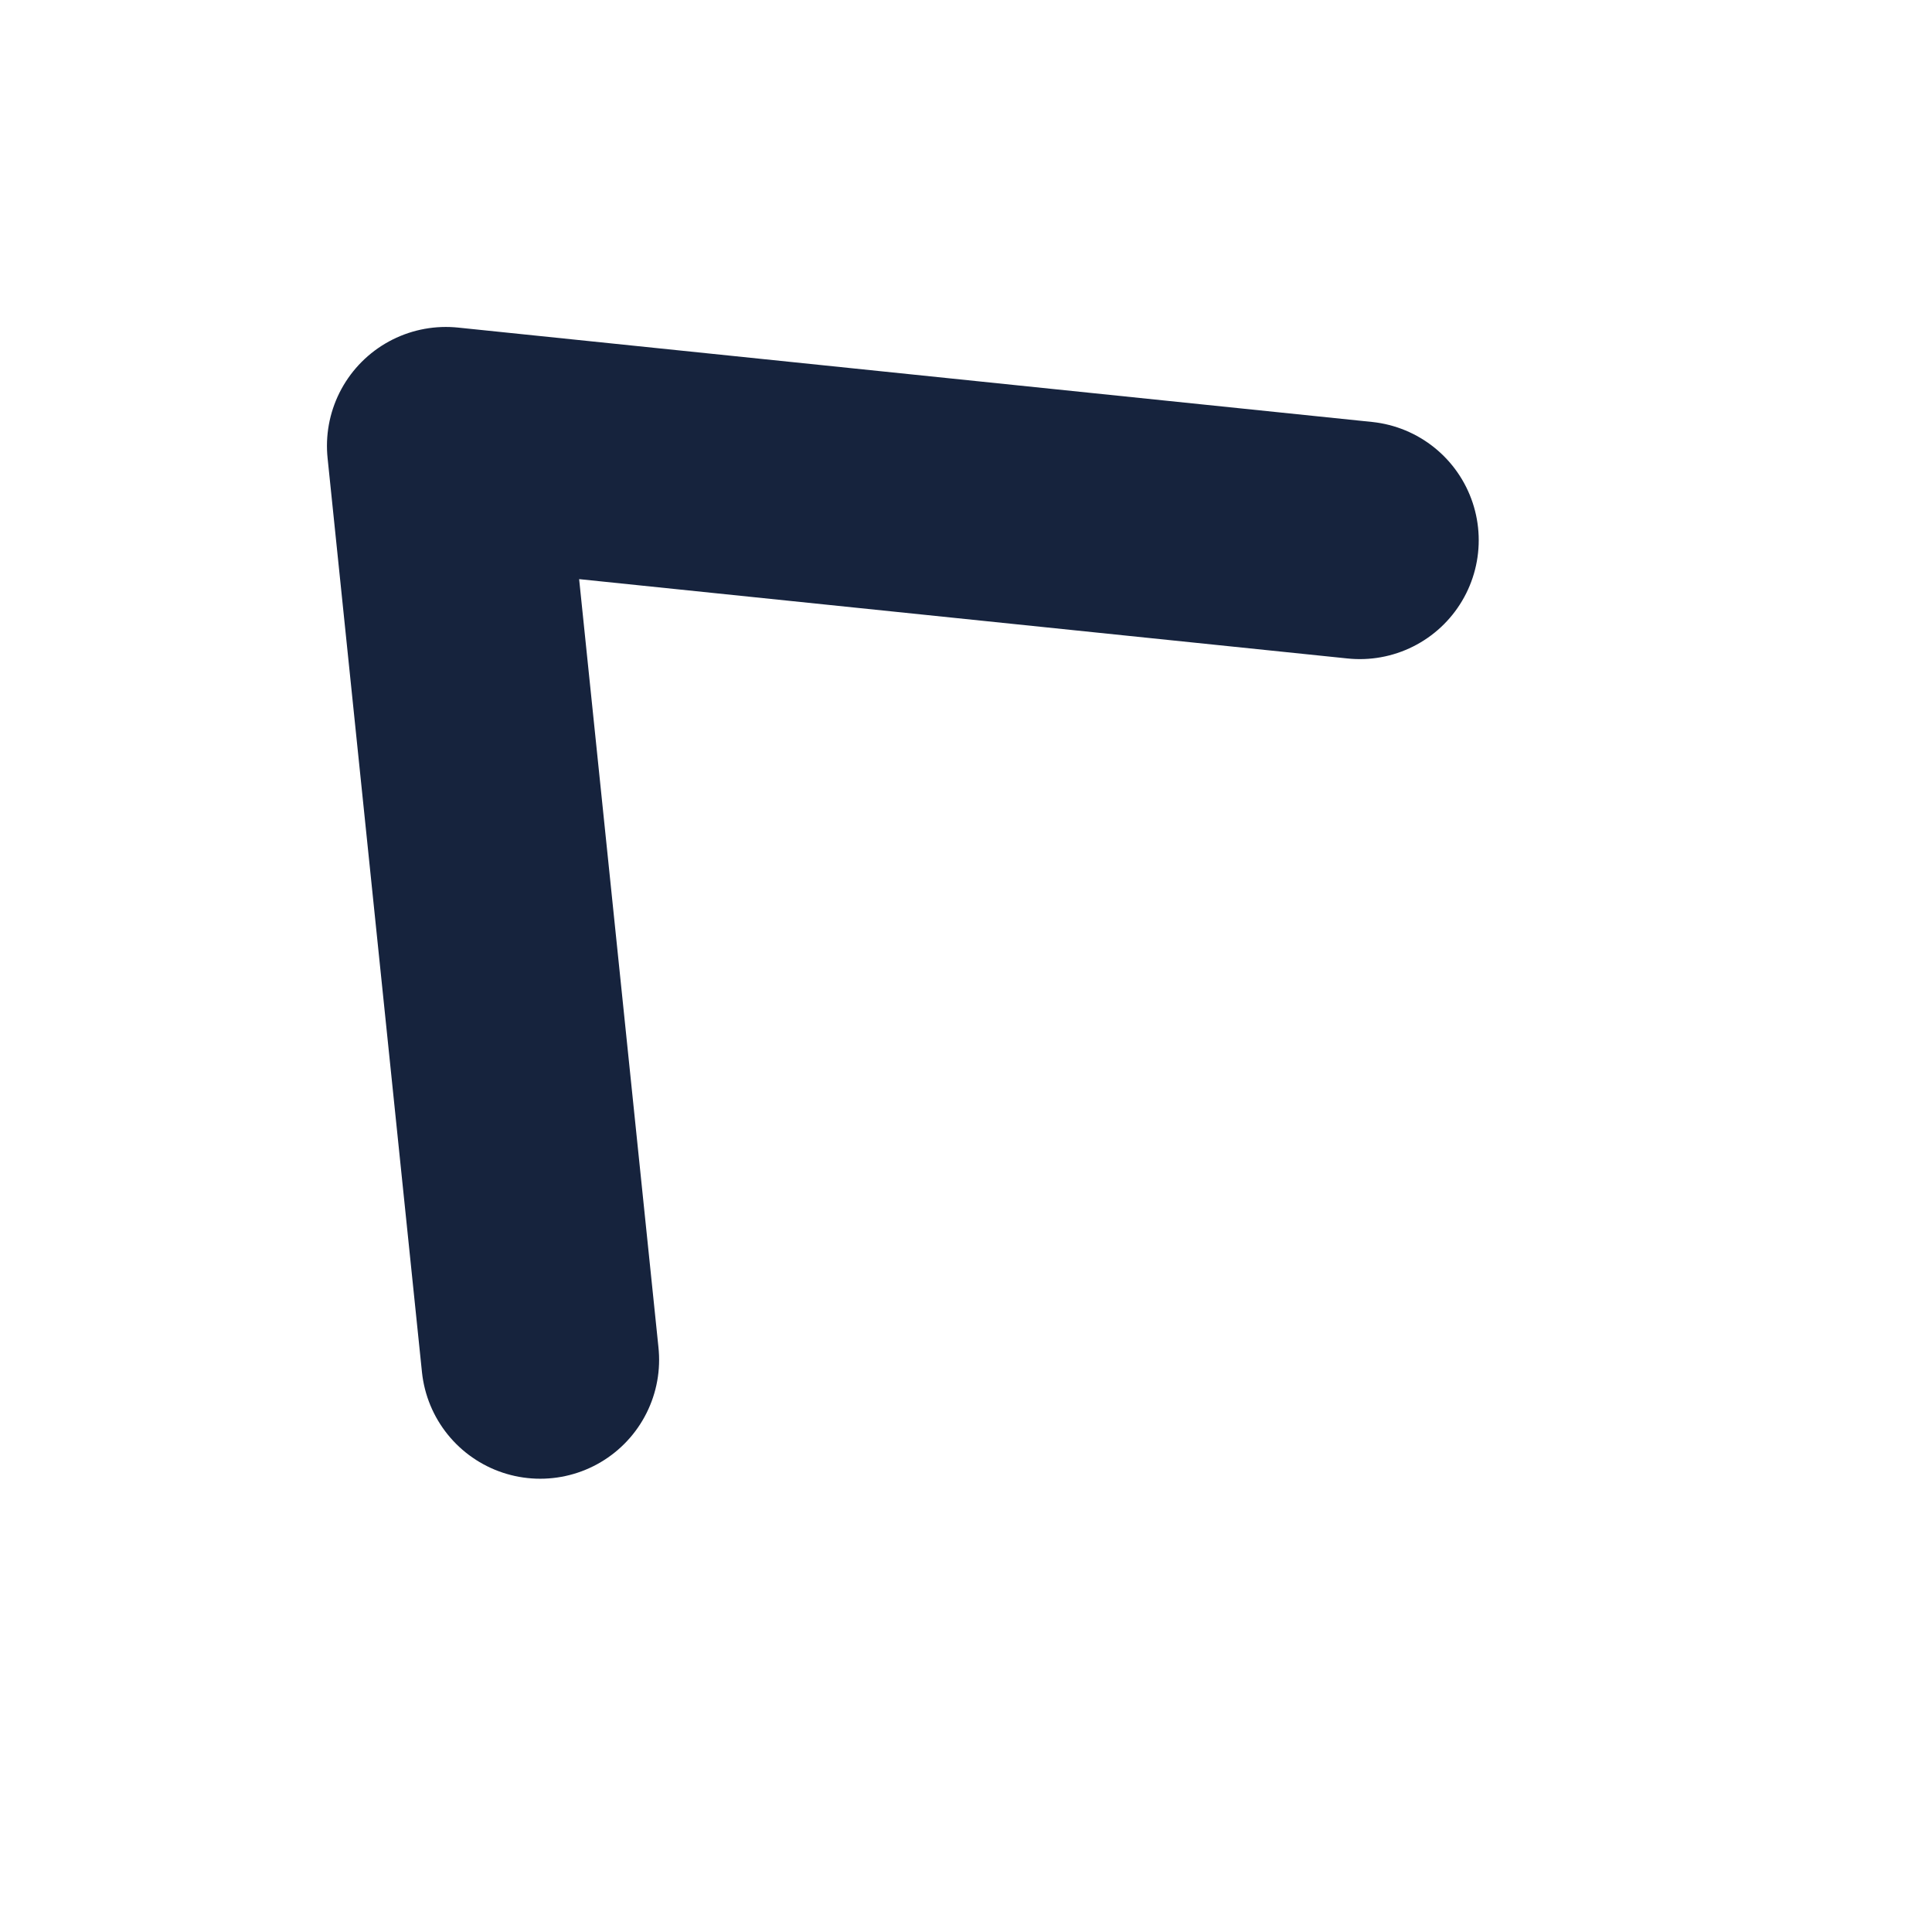
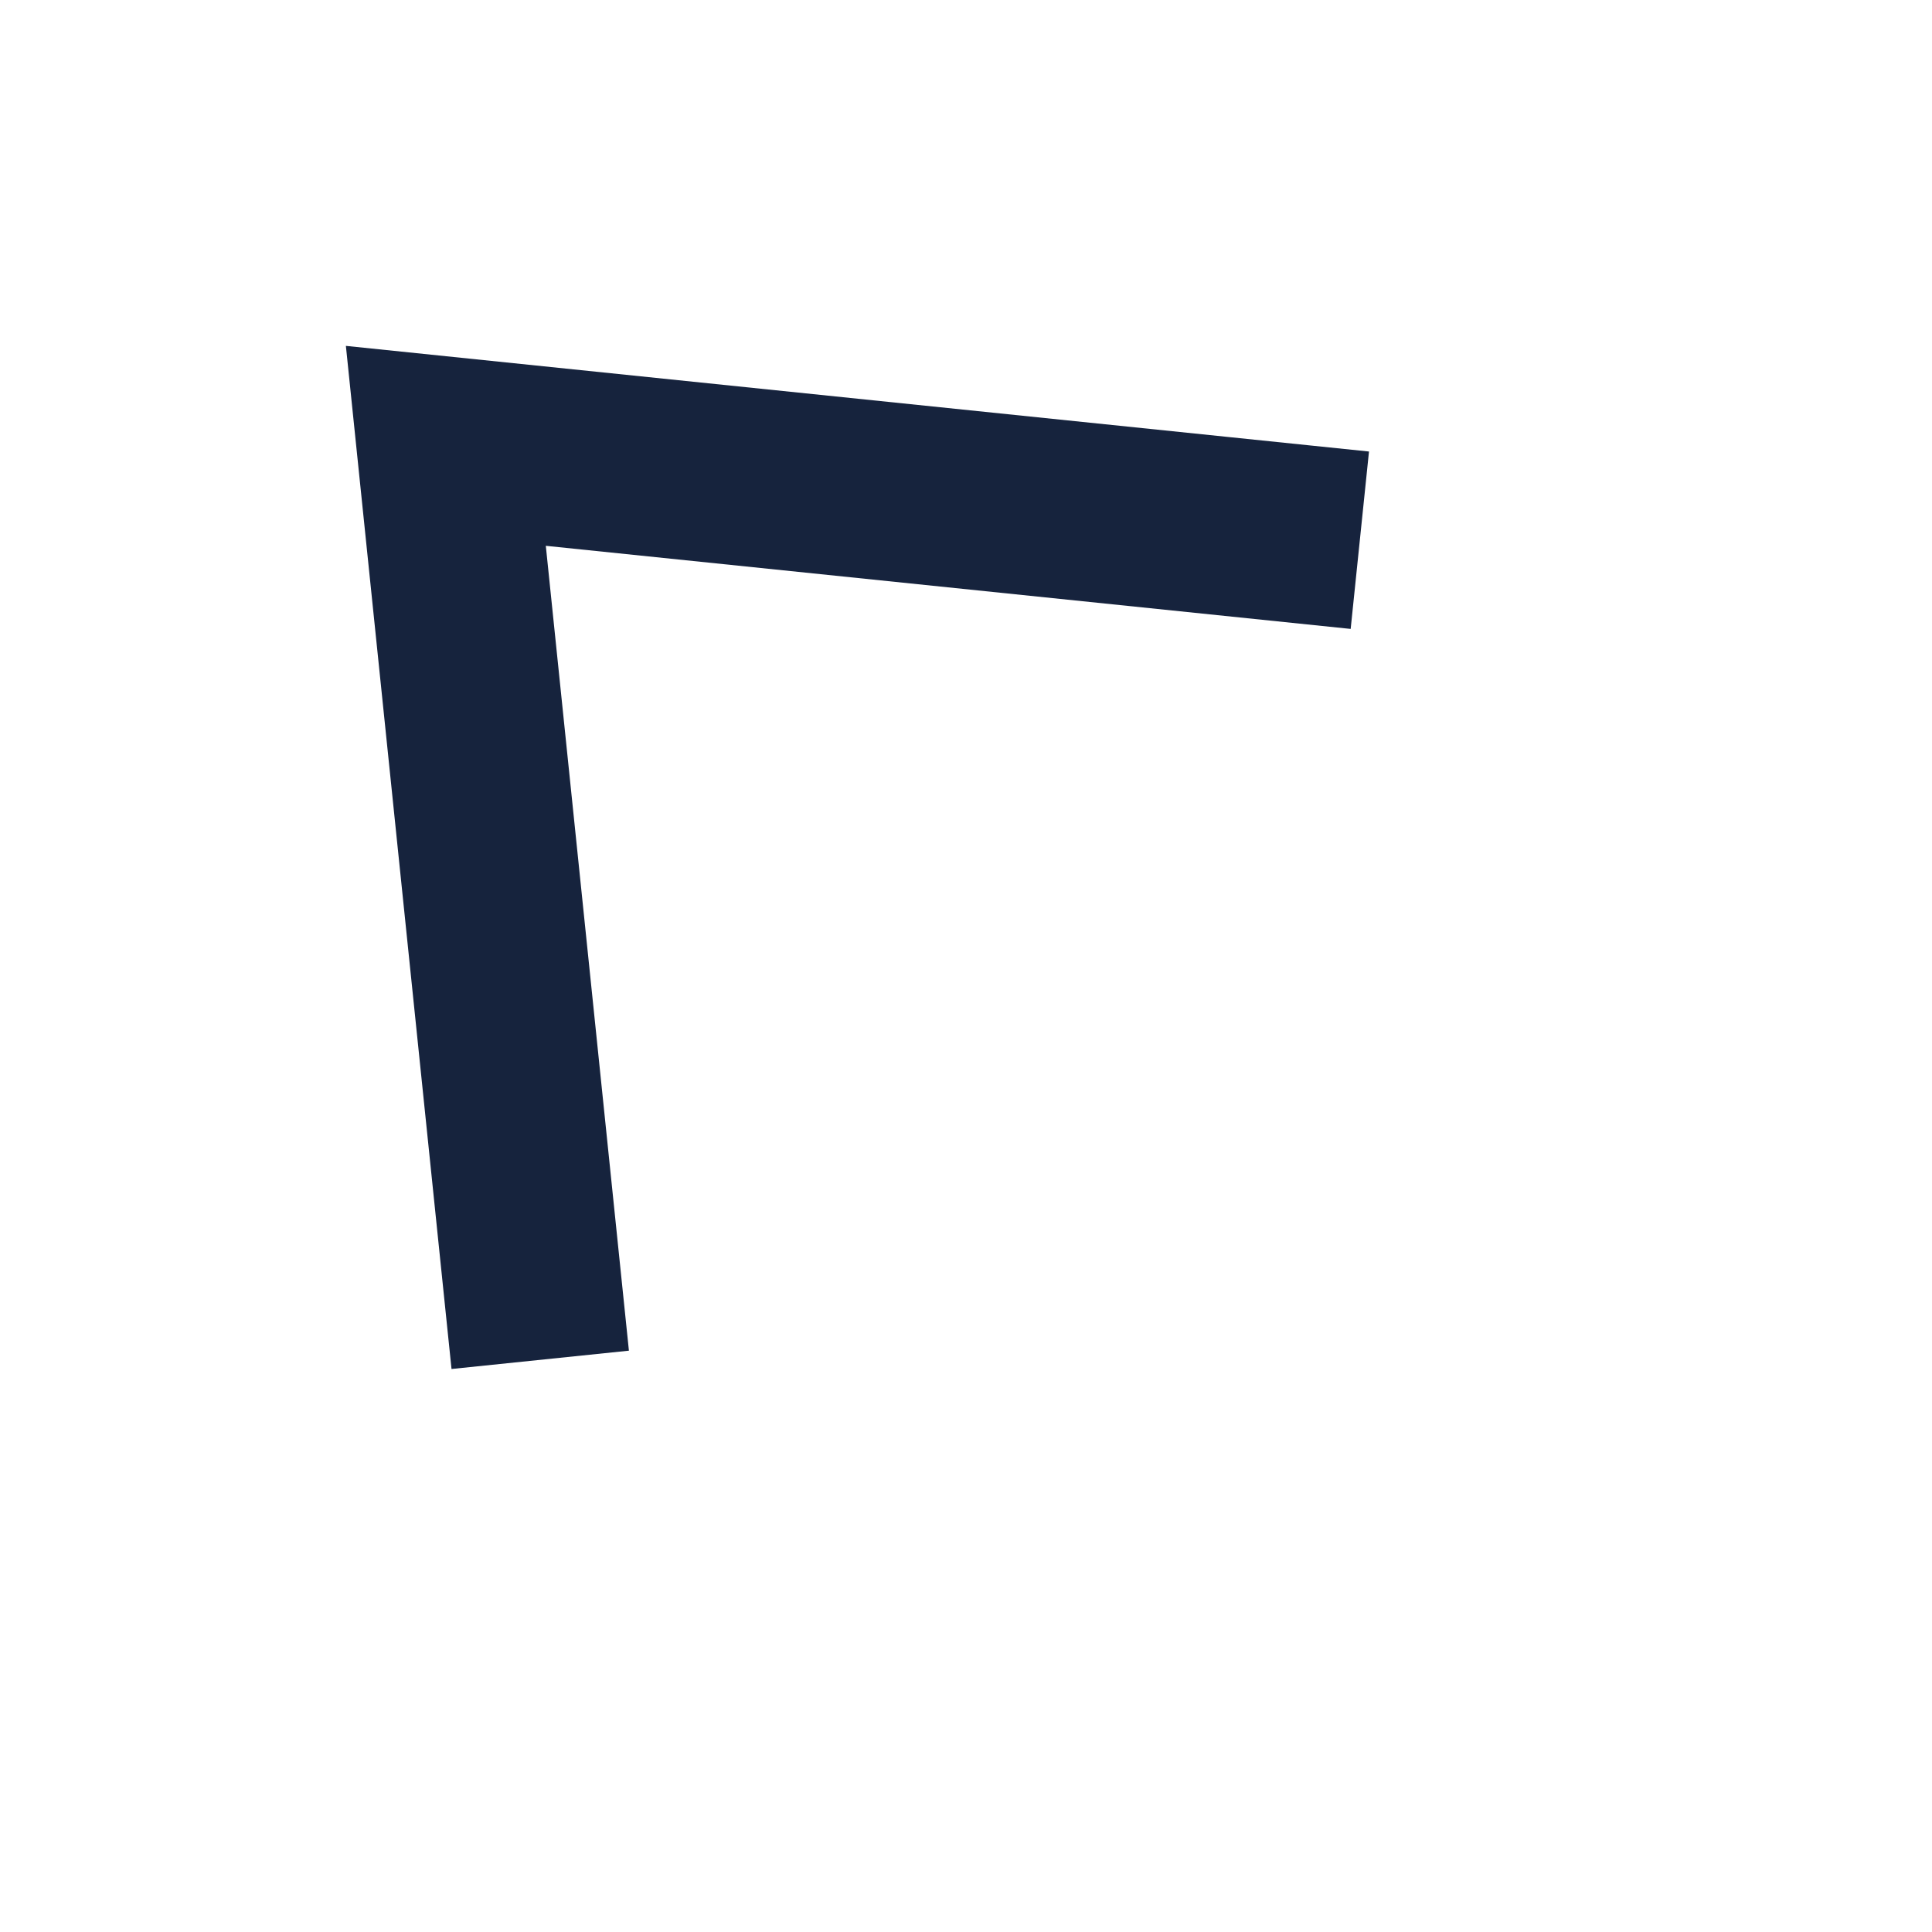
<svg xmlns="http://www.w3.org/2000/svg" width="26" height="26" viewBox="0 0 26 26">
-   <path d="M7.27 18.3 L6 6 L18.3 7.27" fill="none" stroke="#16233d" stroke-width="3.2" stroke-linecap="round" stroke-linejoin="round" />
+   <path d="M7.27 18.3 L6 6 L18.3 7.27" fill="none" stroke="#16233d" stroke-width="2.4" stroke-linecap="butt" stroke-linejoin="miter" stroke-miterlimit="10" />
</svg>
